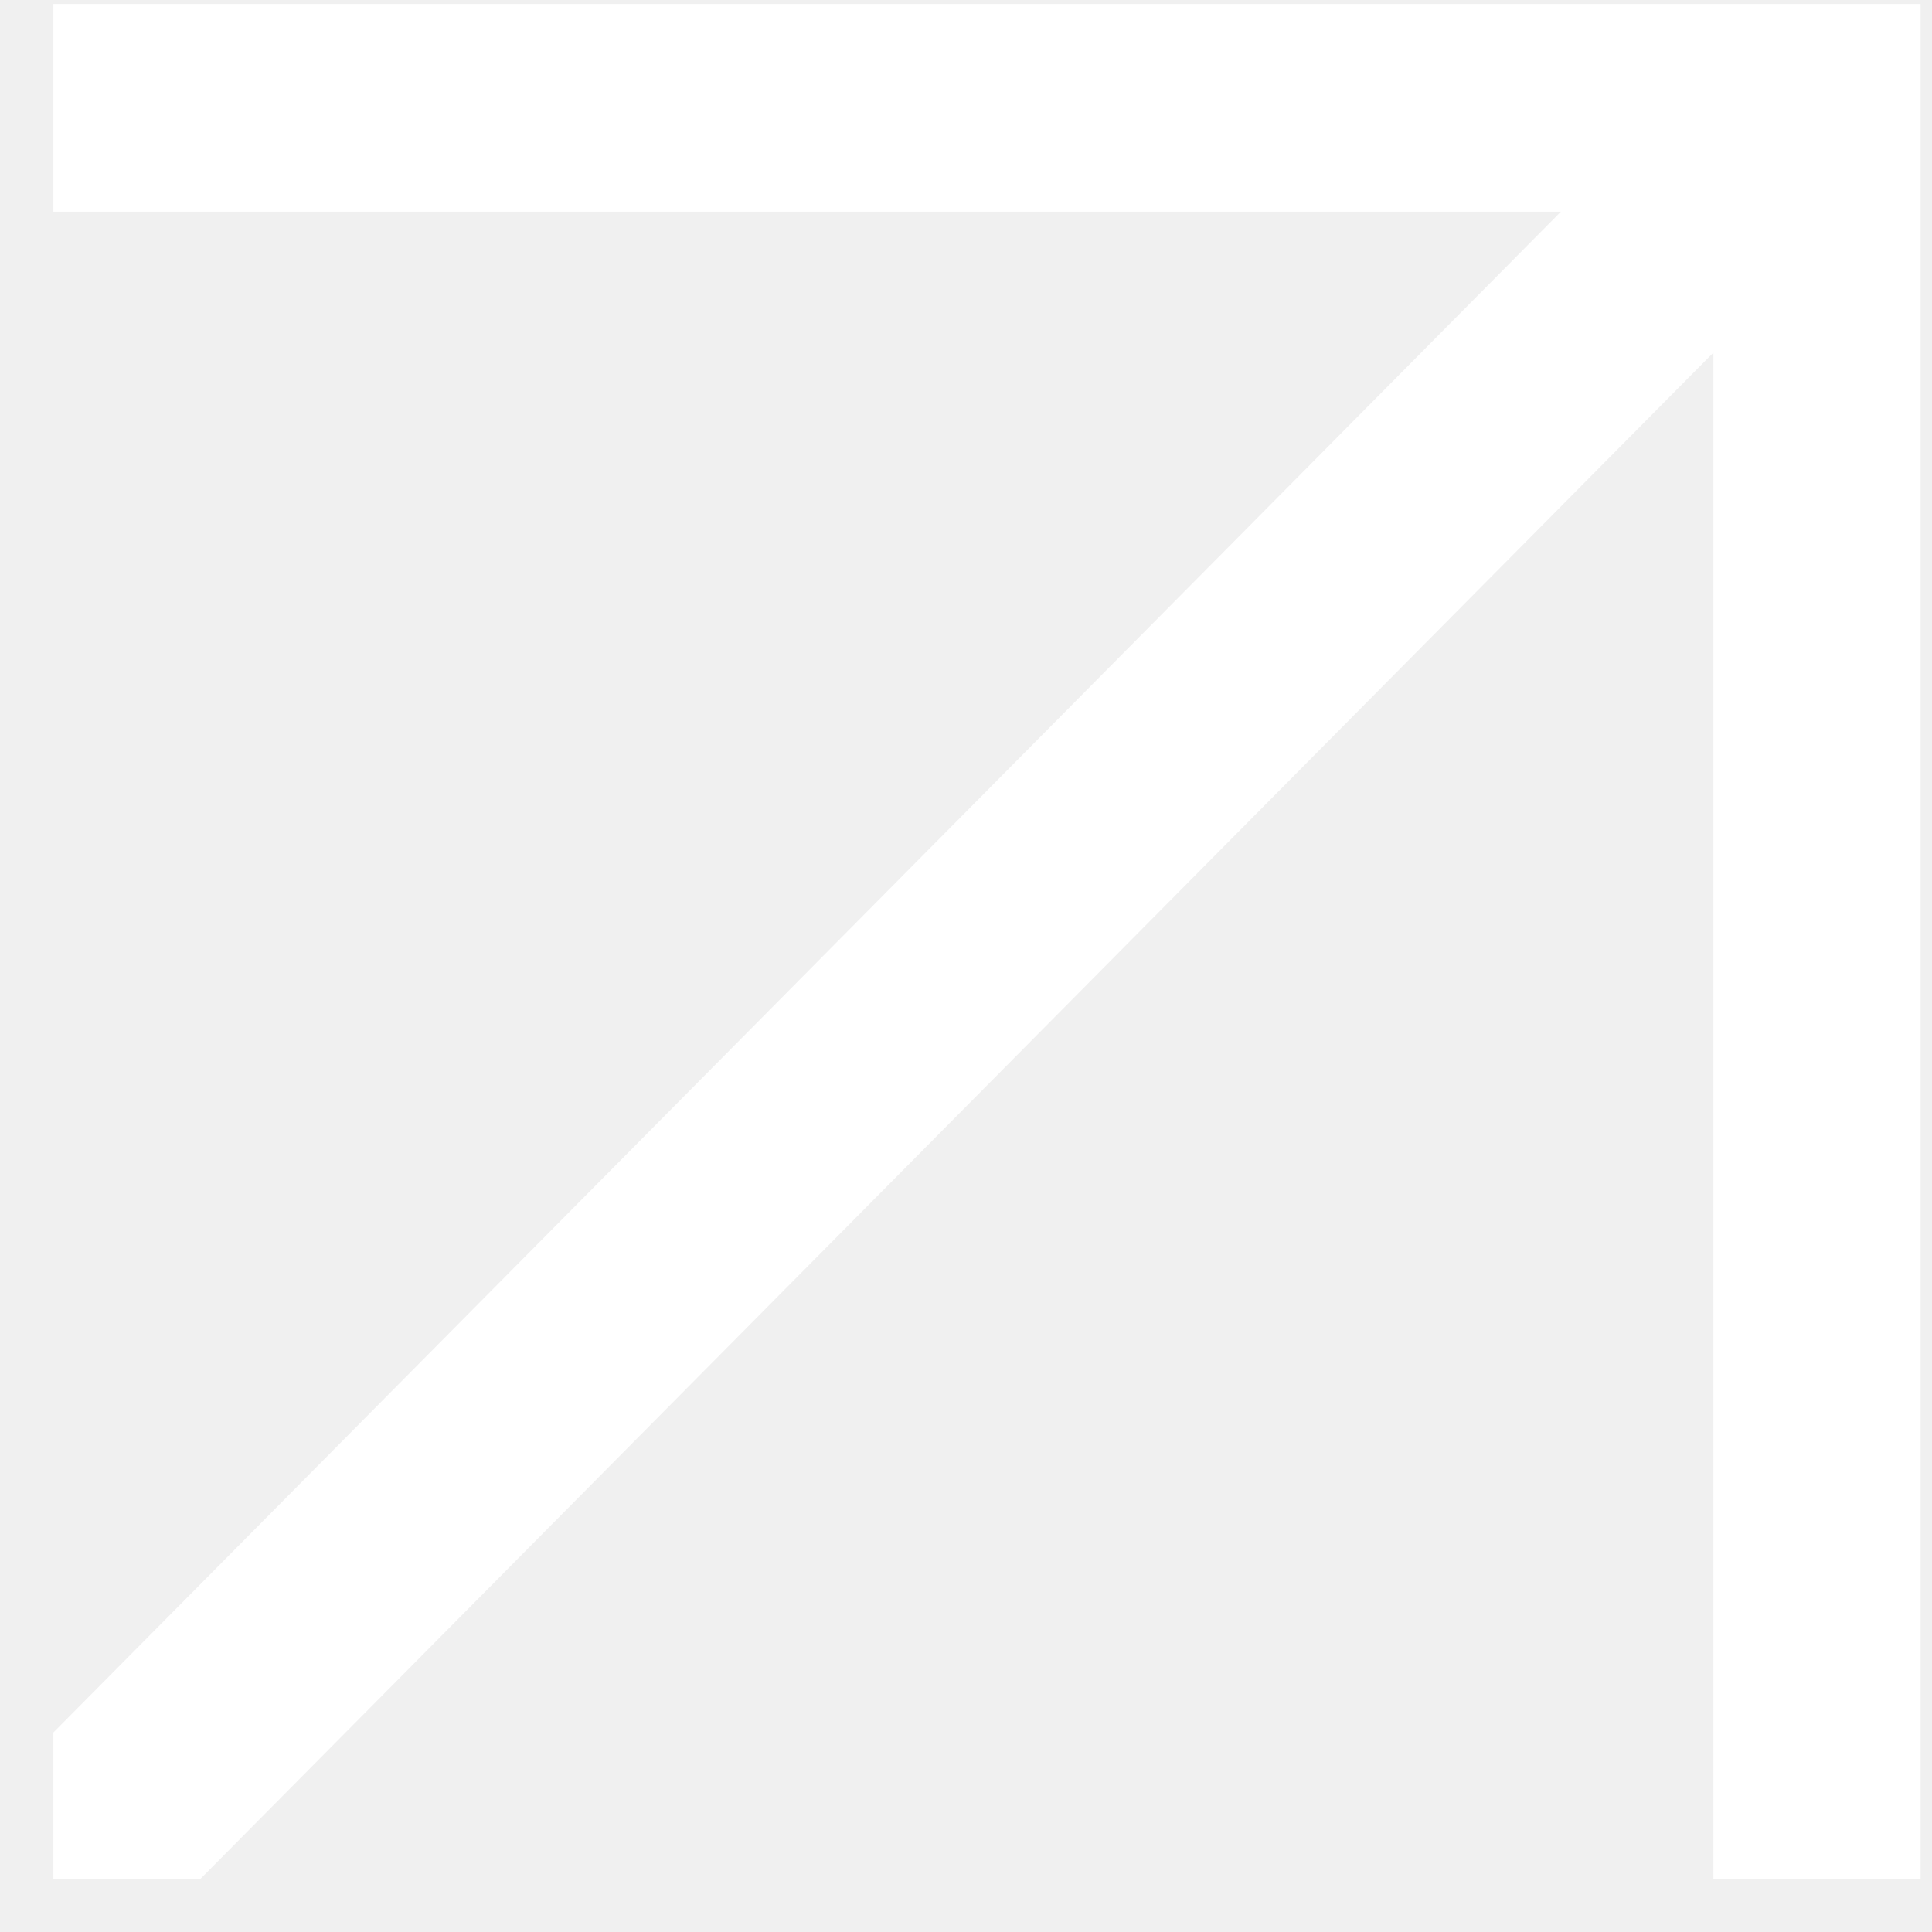
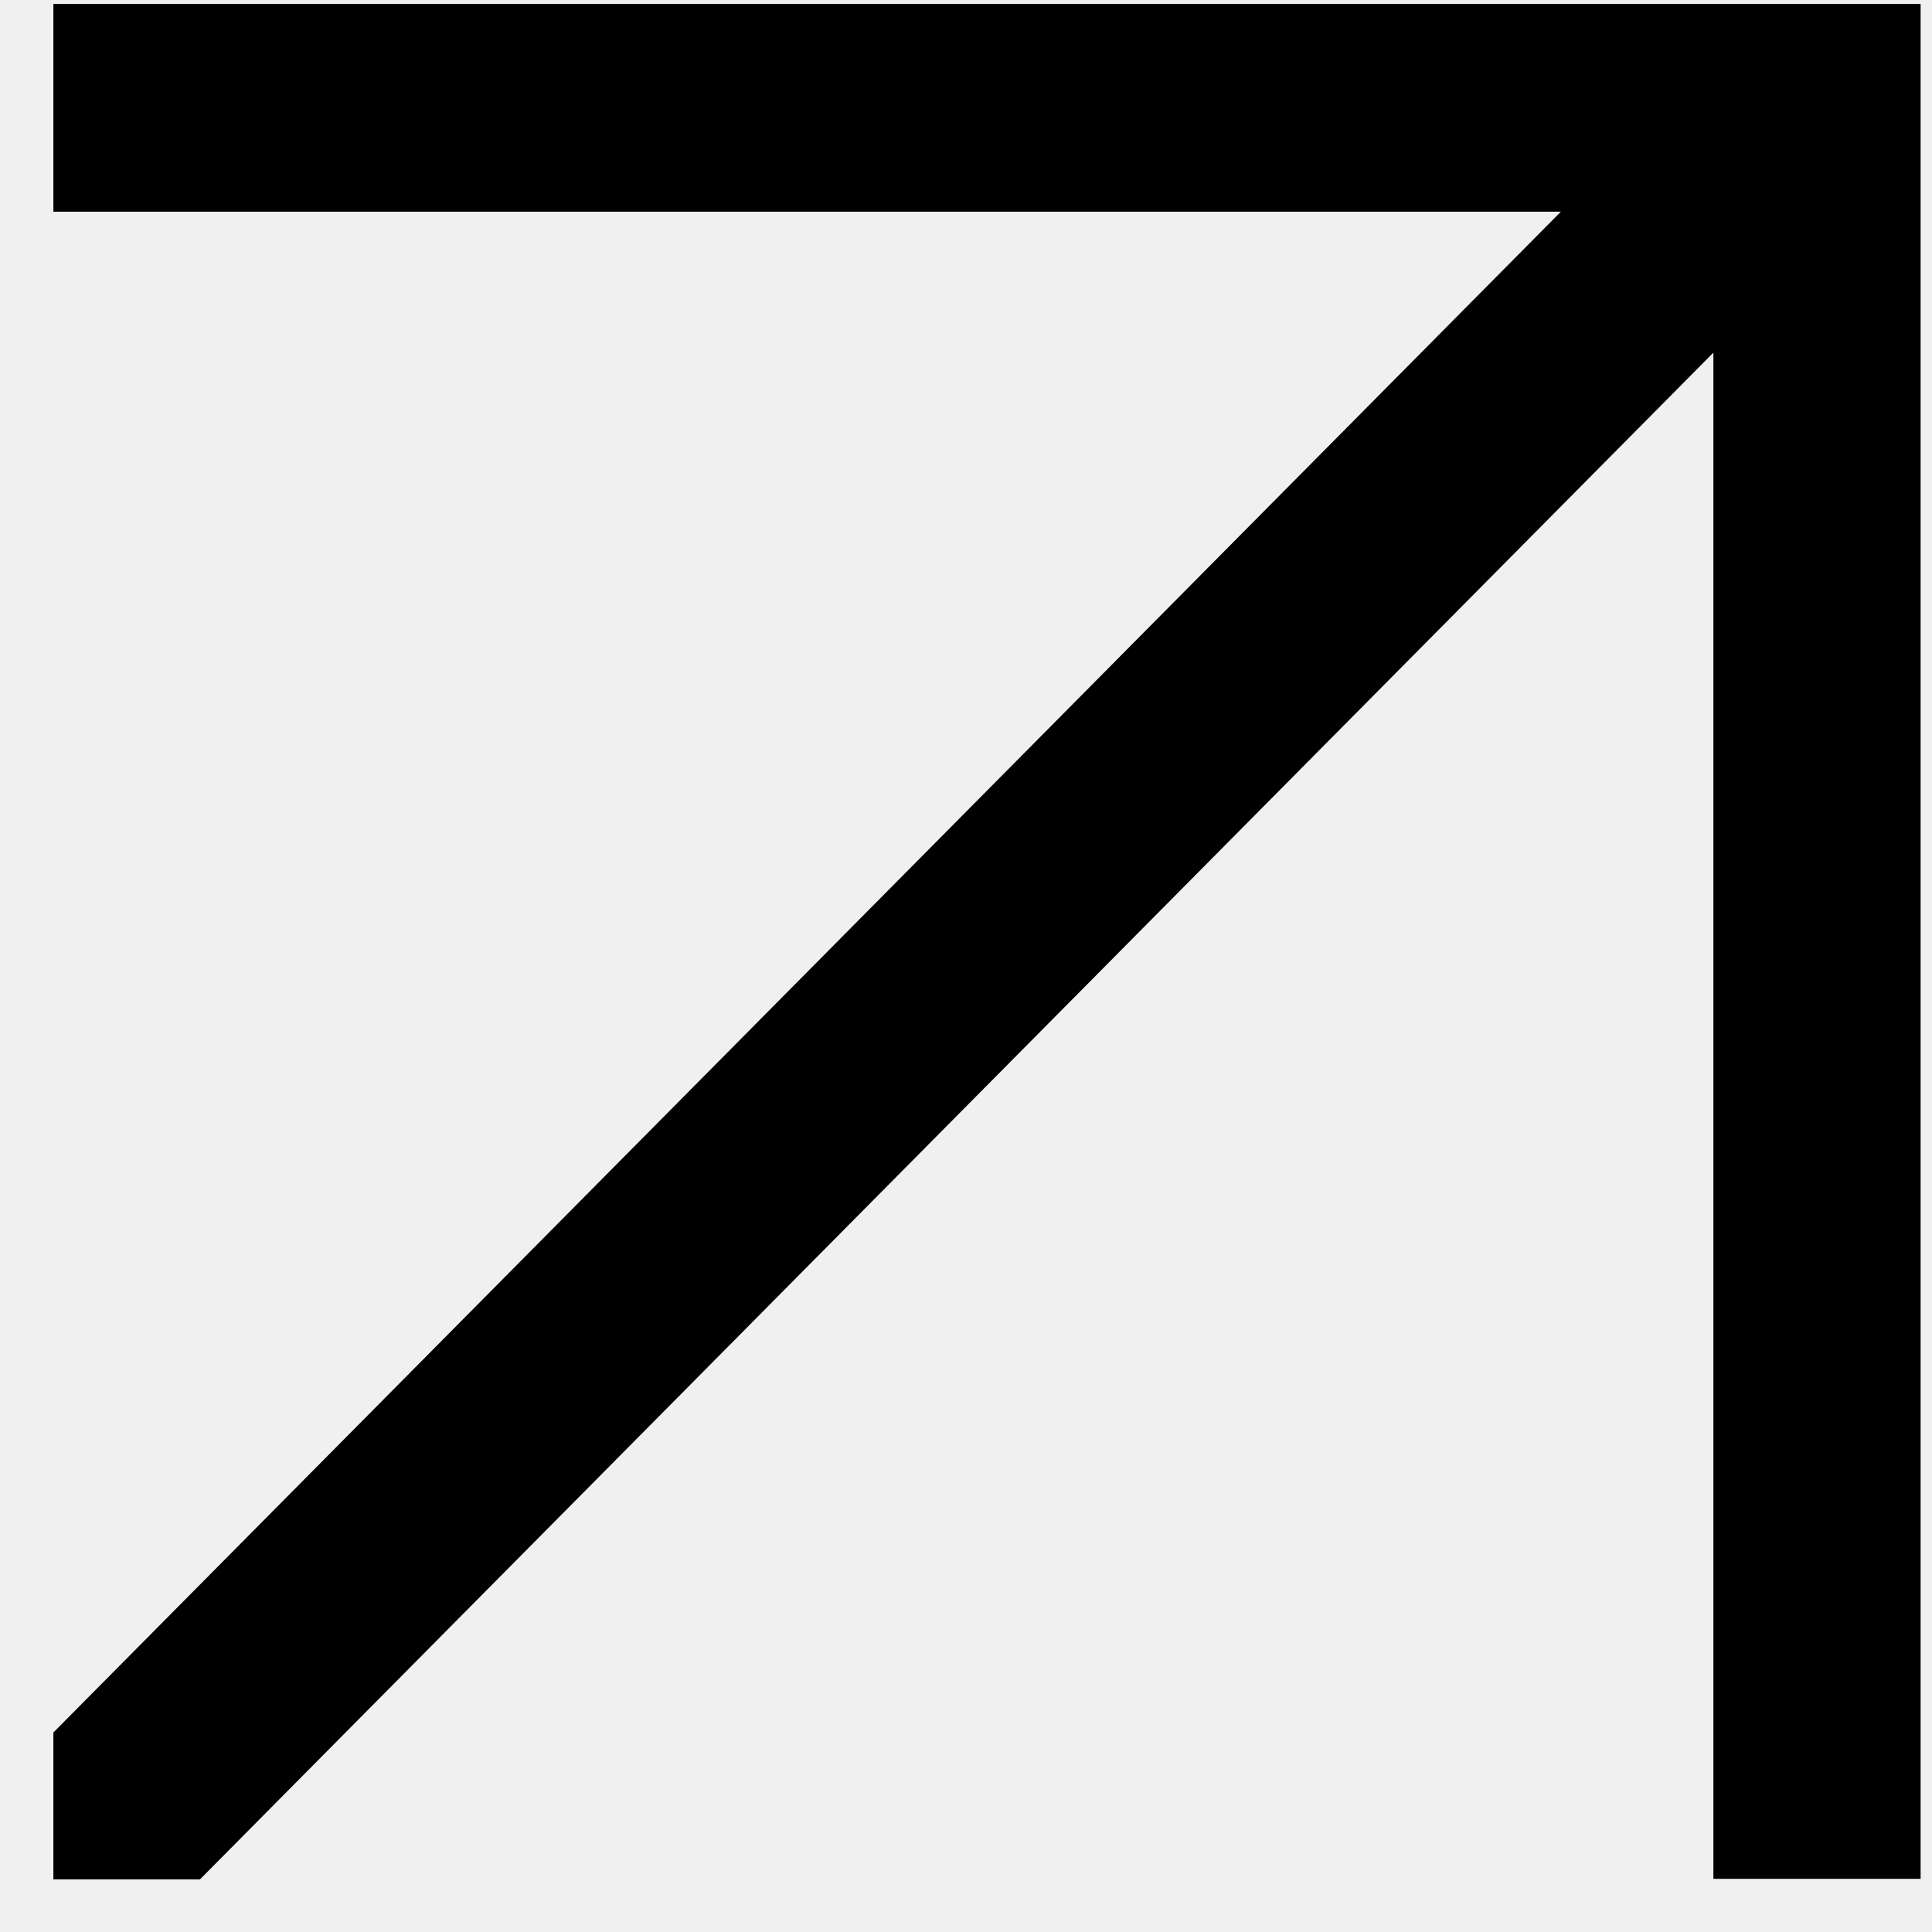
<svg xmlns="http://www.w3.org/2000/svg" width="19" height="19" viewBox="0 0 19 19" fill="none">
-   <path fill-rule="evenodd" clip-rule="evenodd" d="M16.85 18.477H18.888V0.039H0.525V2.082H15.35L0.525 17.038L0.525 18.482H1.967L16.85 3.468V18.477Z" fill="white" />
+   <path fill-rule="evenodd" clip-rule="evenodd" d="M16.85 18.477H18.888V0.039H0.525V2.082H15.35L0.525 17.038L0.525 18.482H1.967L16.85 3.468V18.477Z" fill="black" />
</svg>
